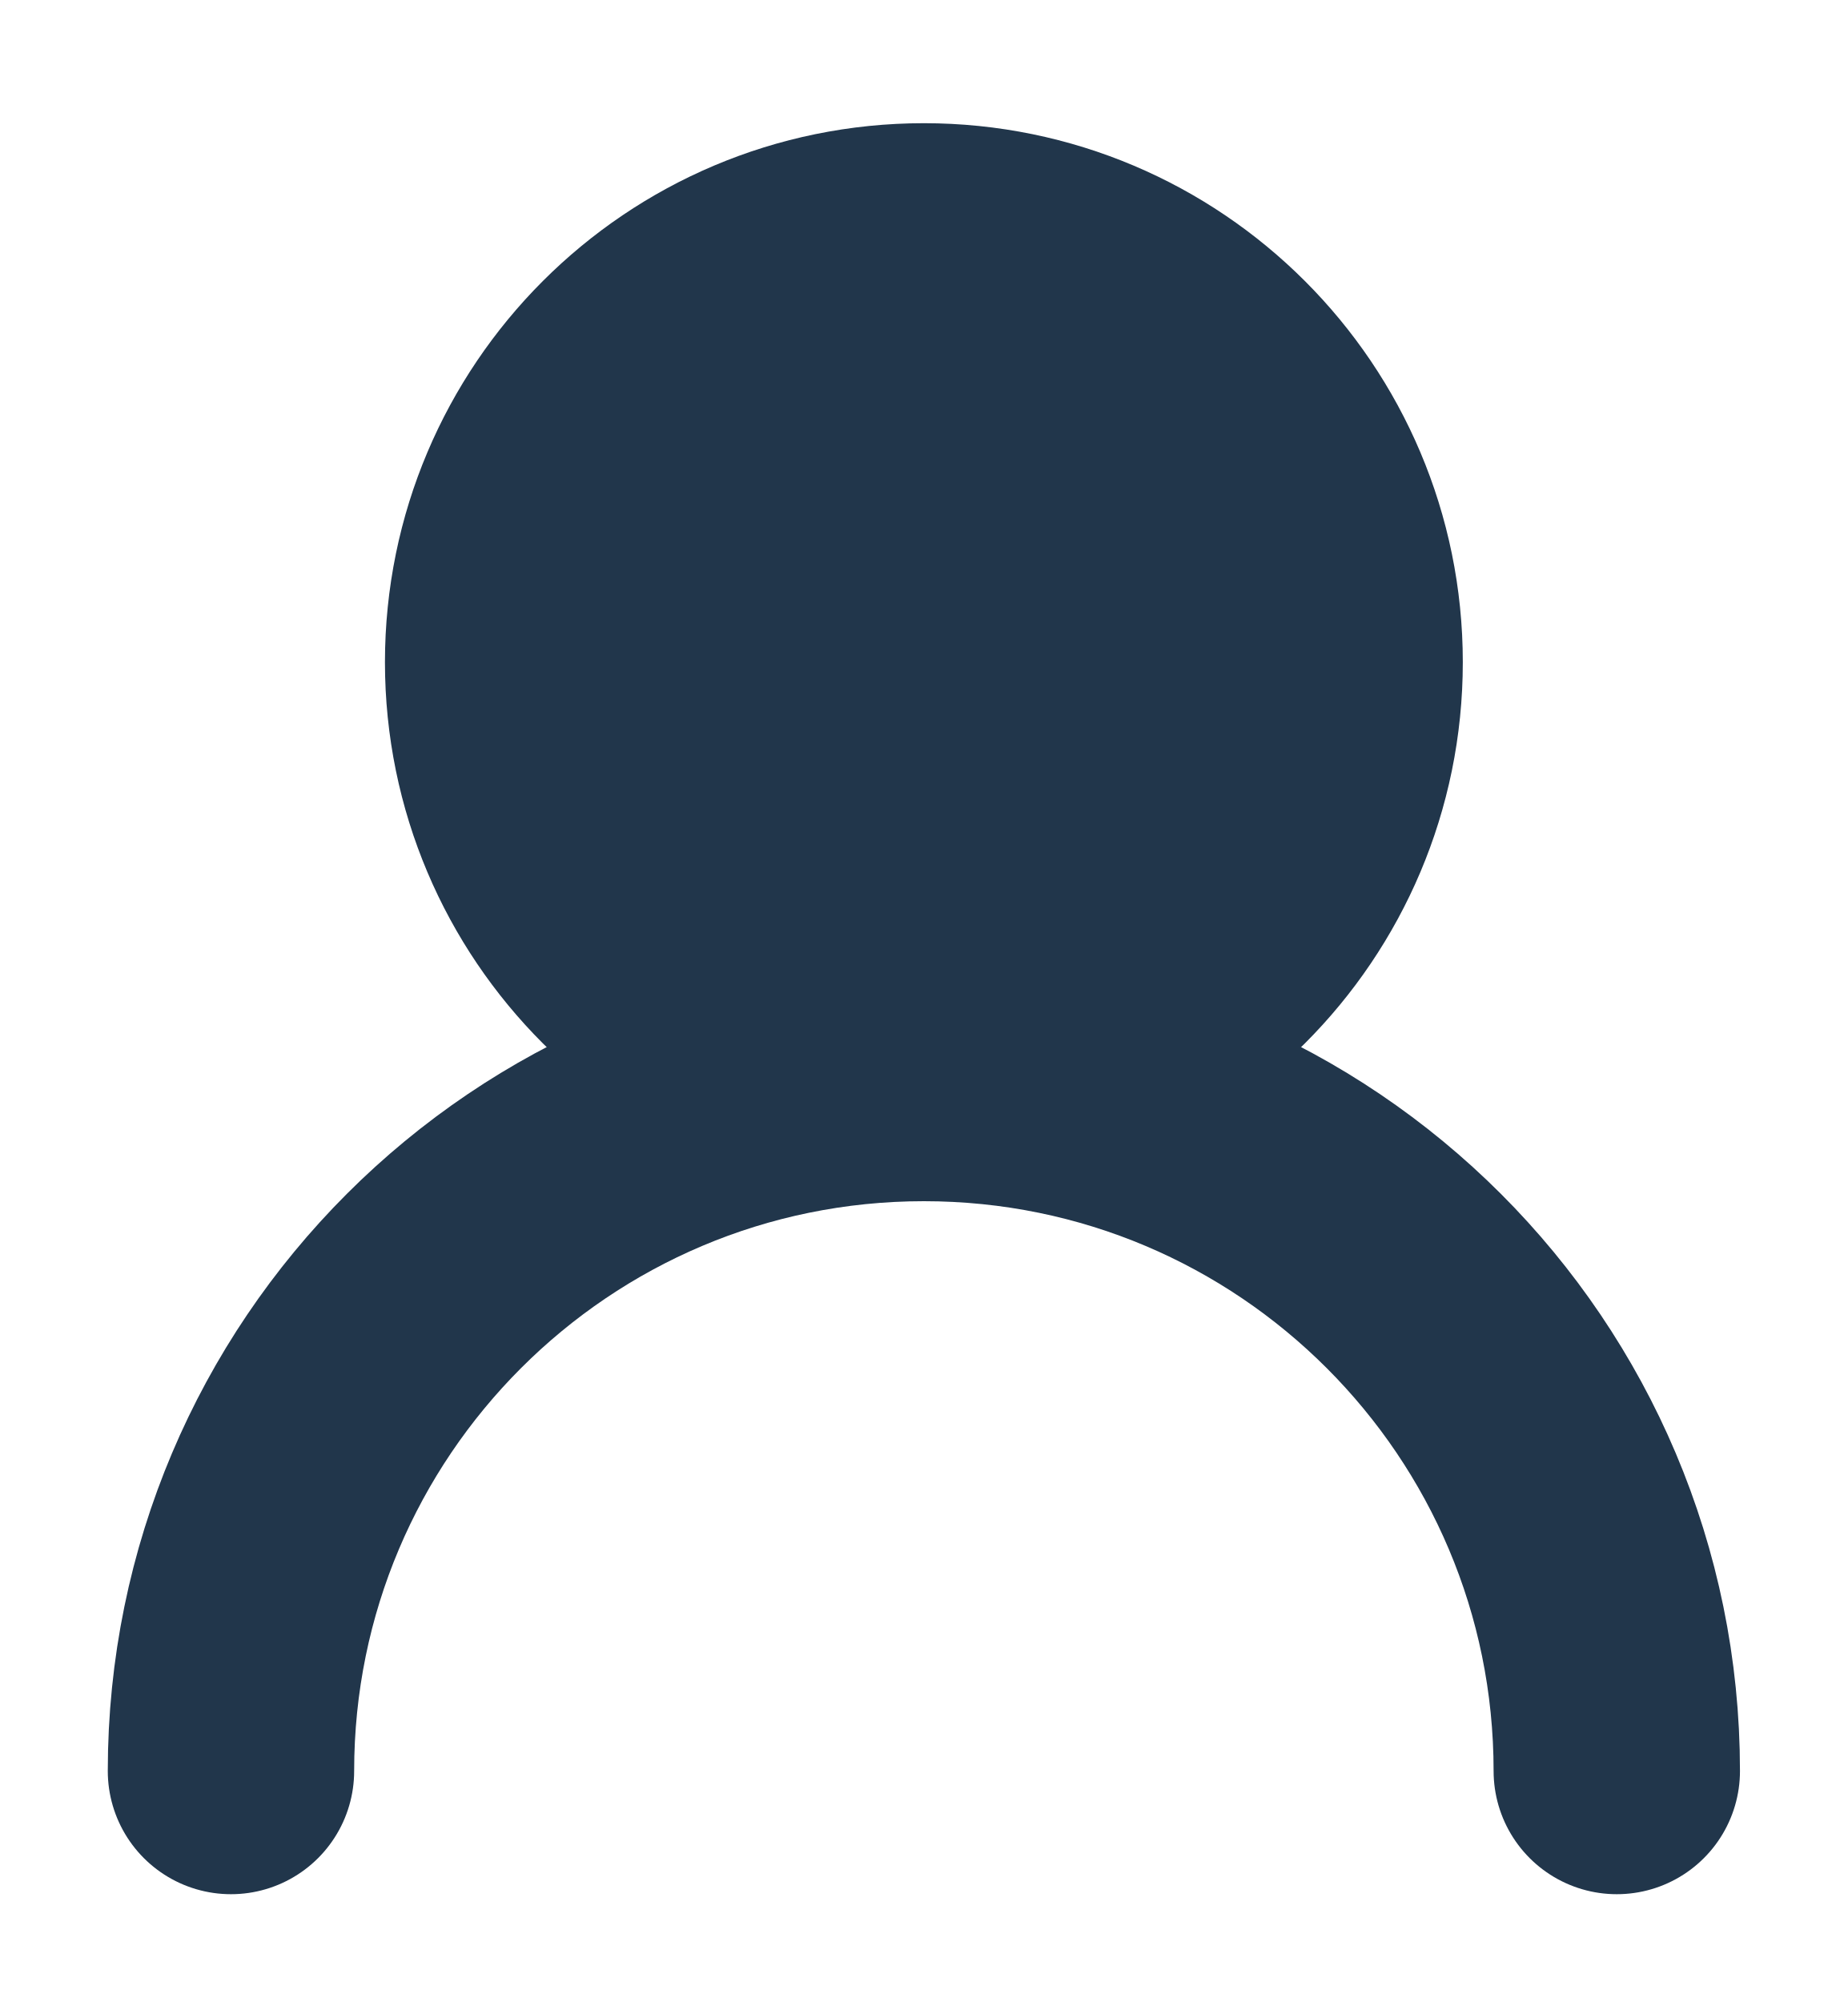
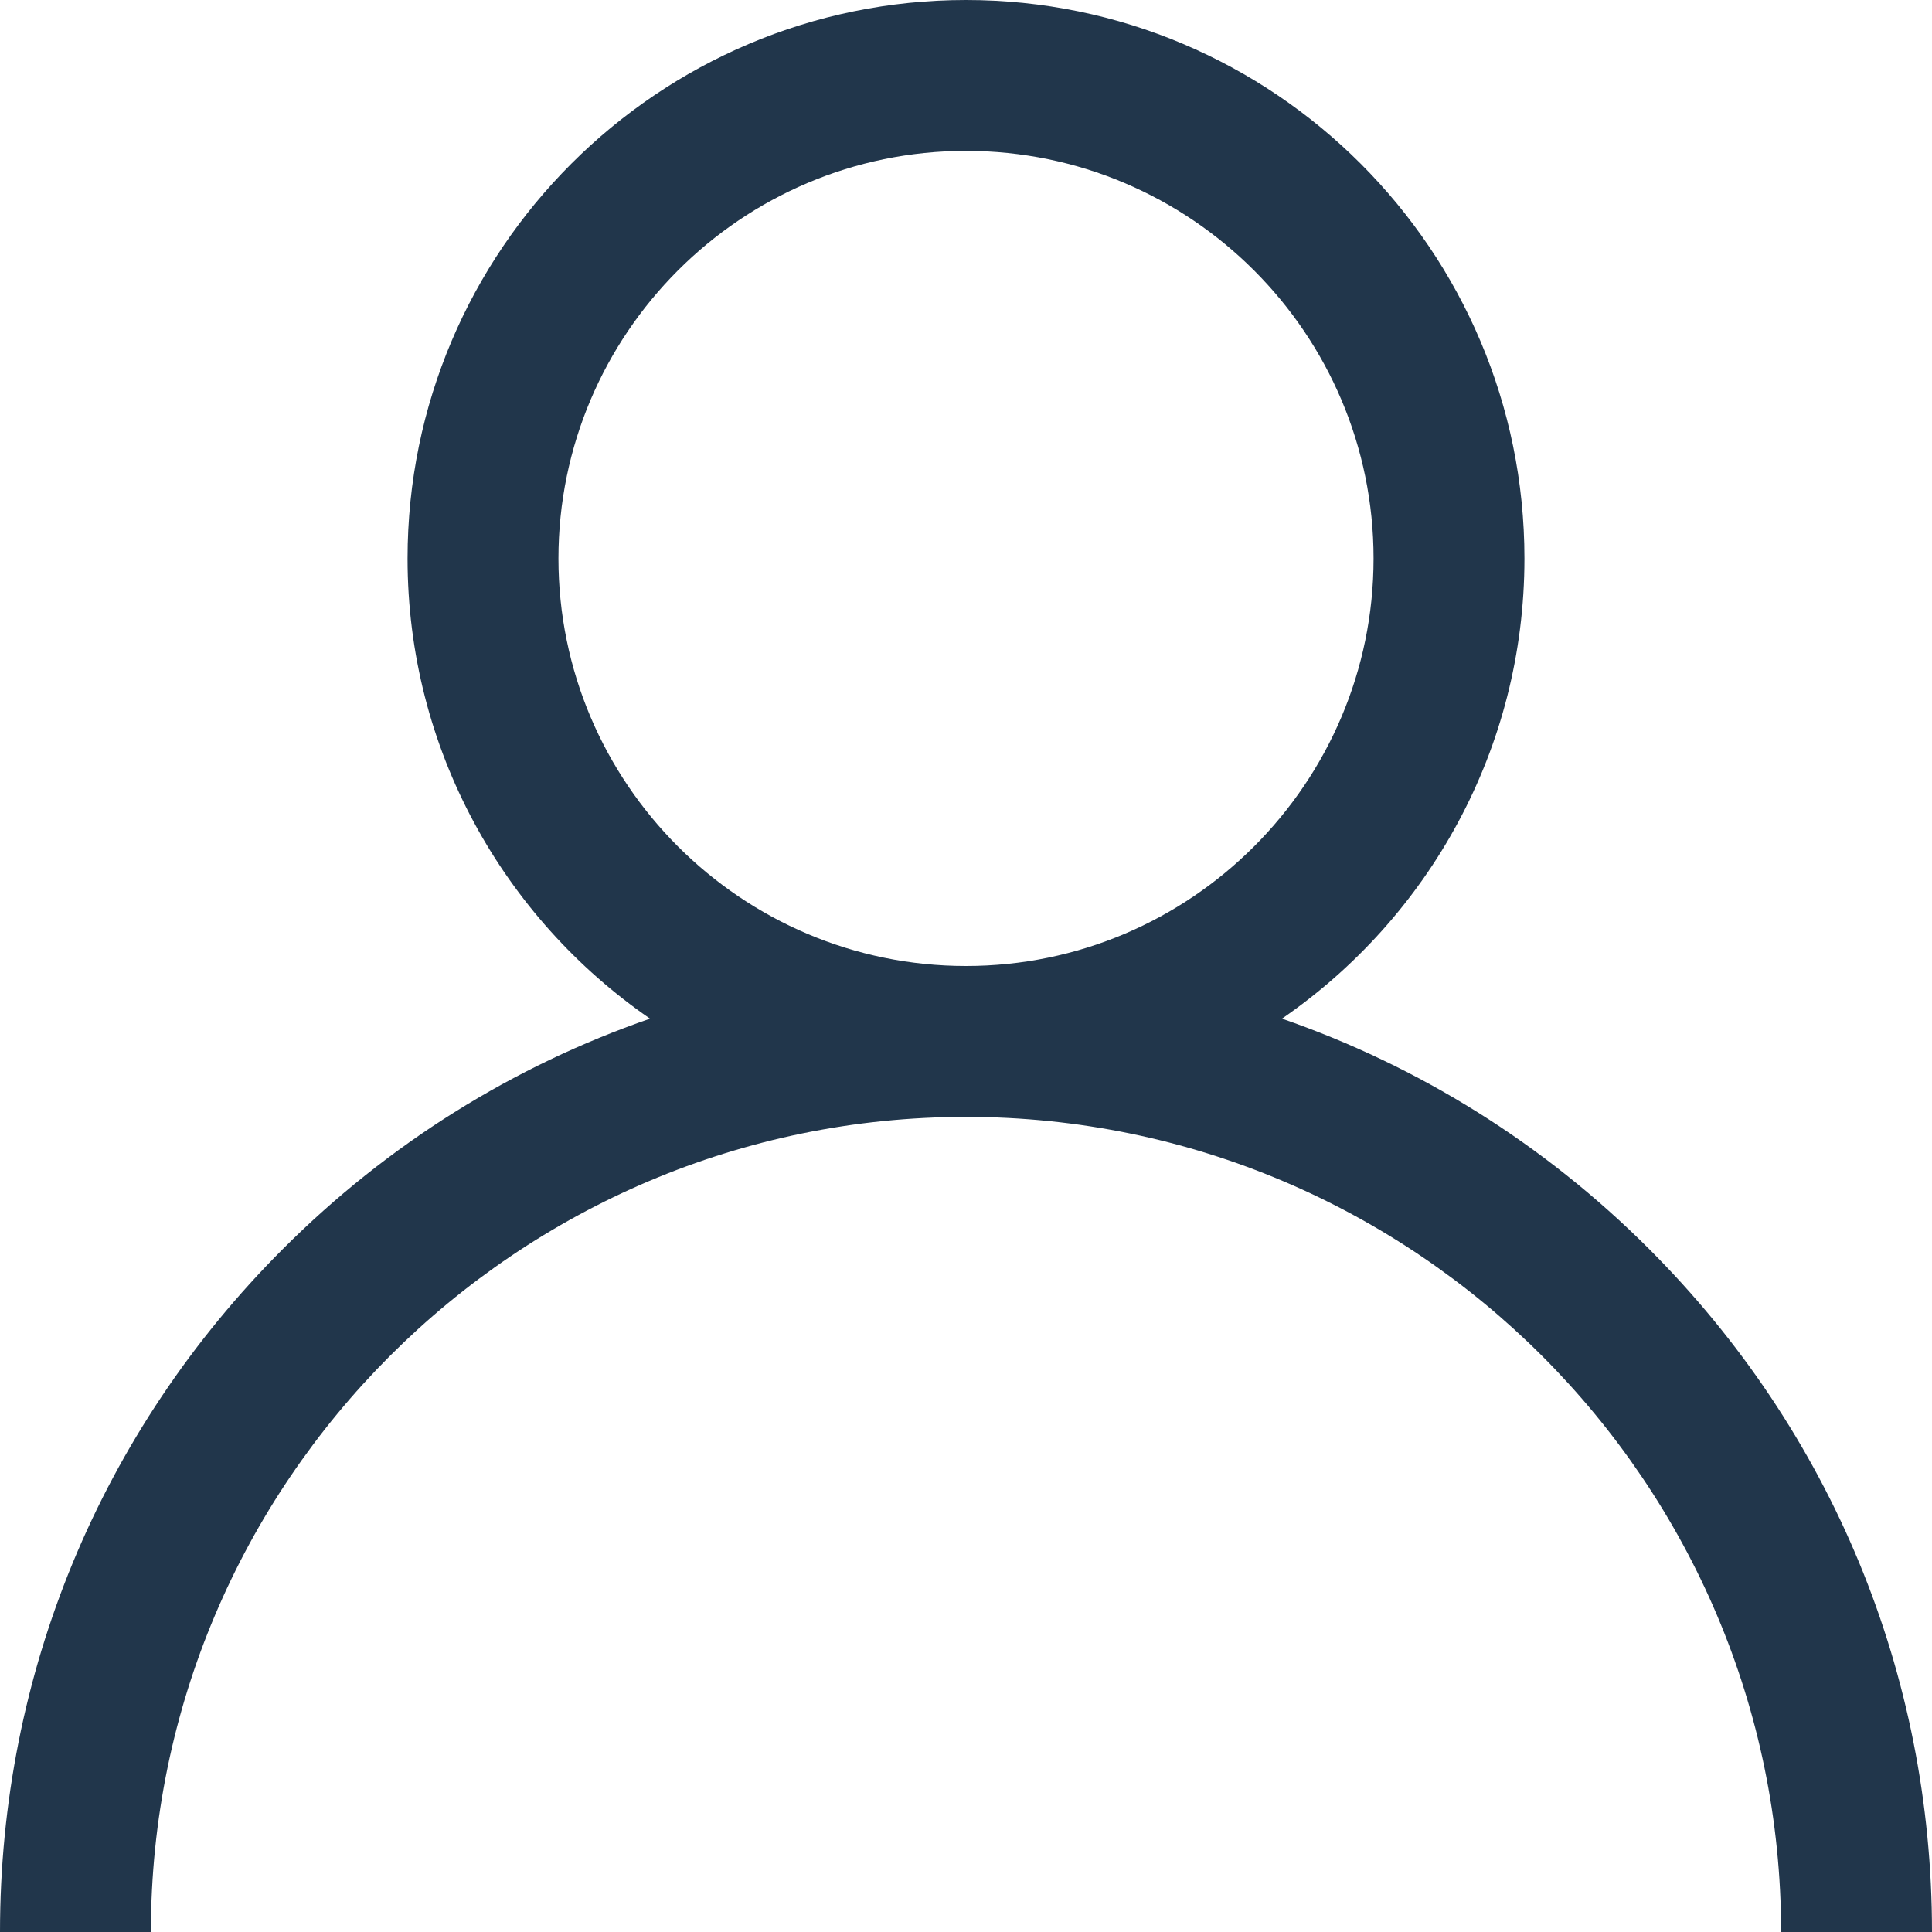
- <svg xmlns="http://www.w3.org/2000/svg" width="12" height="13" viewBox="0 0 12 13" fill="none">
-   <path d="M1.5 11.5C1.5 9.015 3.515 7 6 7C8.485 7 10.5 9.015 10.5 11.5" stroke="#21364B" stroke-width="1.6" stroke-linecap="round" />
-   <path d="M6 7C7.491 7 8.7 5.791 8.7 4.3C8.7 2.809 7.491 1.6 6 1.6C4.509 1.6 3.3 2.809 3.3 4.3C3.3 5.791 4.509 7 6 7Z" fill="#21364B" stroke="#21364B" stroke-width="1.6" stroke-linecap="round" stroke-linejoin="round" />
+ <svg xmlns="http://www.w3.org/2000/svg" width="20" height="20" viewBox="0 0 20 20" fill="none">
+   <path d="M17.071 12.929C15.982 11.84 14.685 11.034 13.271 10.545C14.786 9.502 15.781 7.756 15.781 5.781C15.781 2.593 13.188 0 10 0C6.812 0 4.219 2.593 4.219 5.781C4.219 7.756 5.214 9.502 6.729 10.545C5.315 11.034 4.018 11.84 2.929 12.929C1.04 14.818 0 17.329 0 20H1.562C1.562 15.348 5.348 11.562 10 11.562C14.652 11.562 18.438 15.348 18.438 20H20C20 17.329 18.96 14.818 17.071 12.929ZM10 10C7.674 10 5.781 8.107 5.781 5.781C5.781 3.455 7.674 1.562 10 1.562C12.326 1.562 14.219 3.455 14.219 5.781C14.219 8.107 12.326 10 10 10Z" fill="#21364B" />
</svg>
